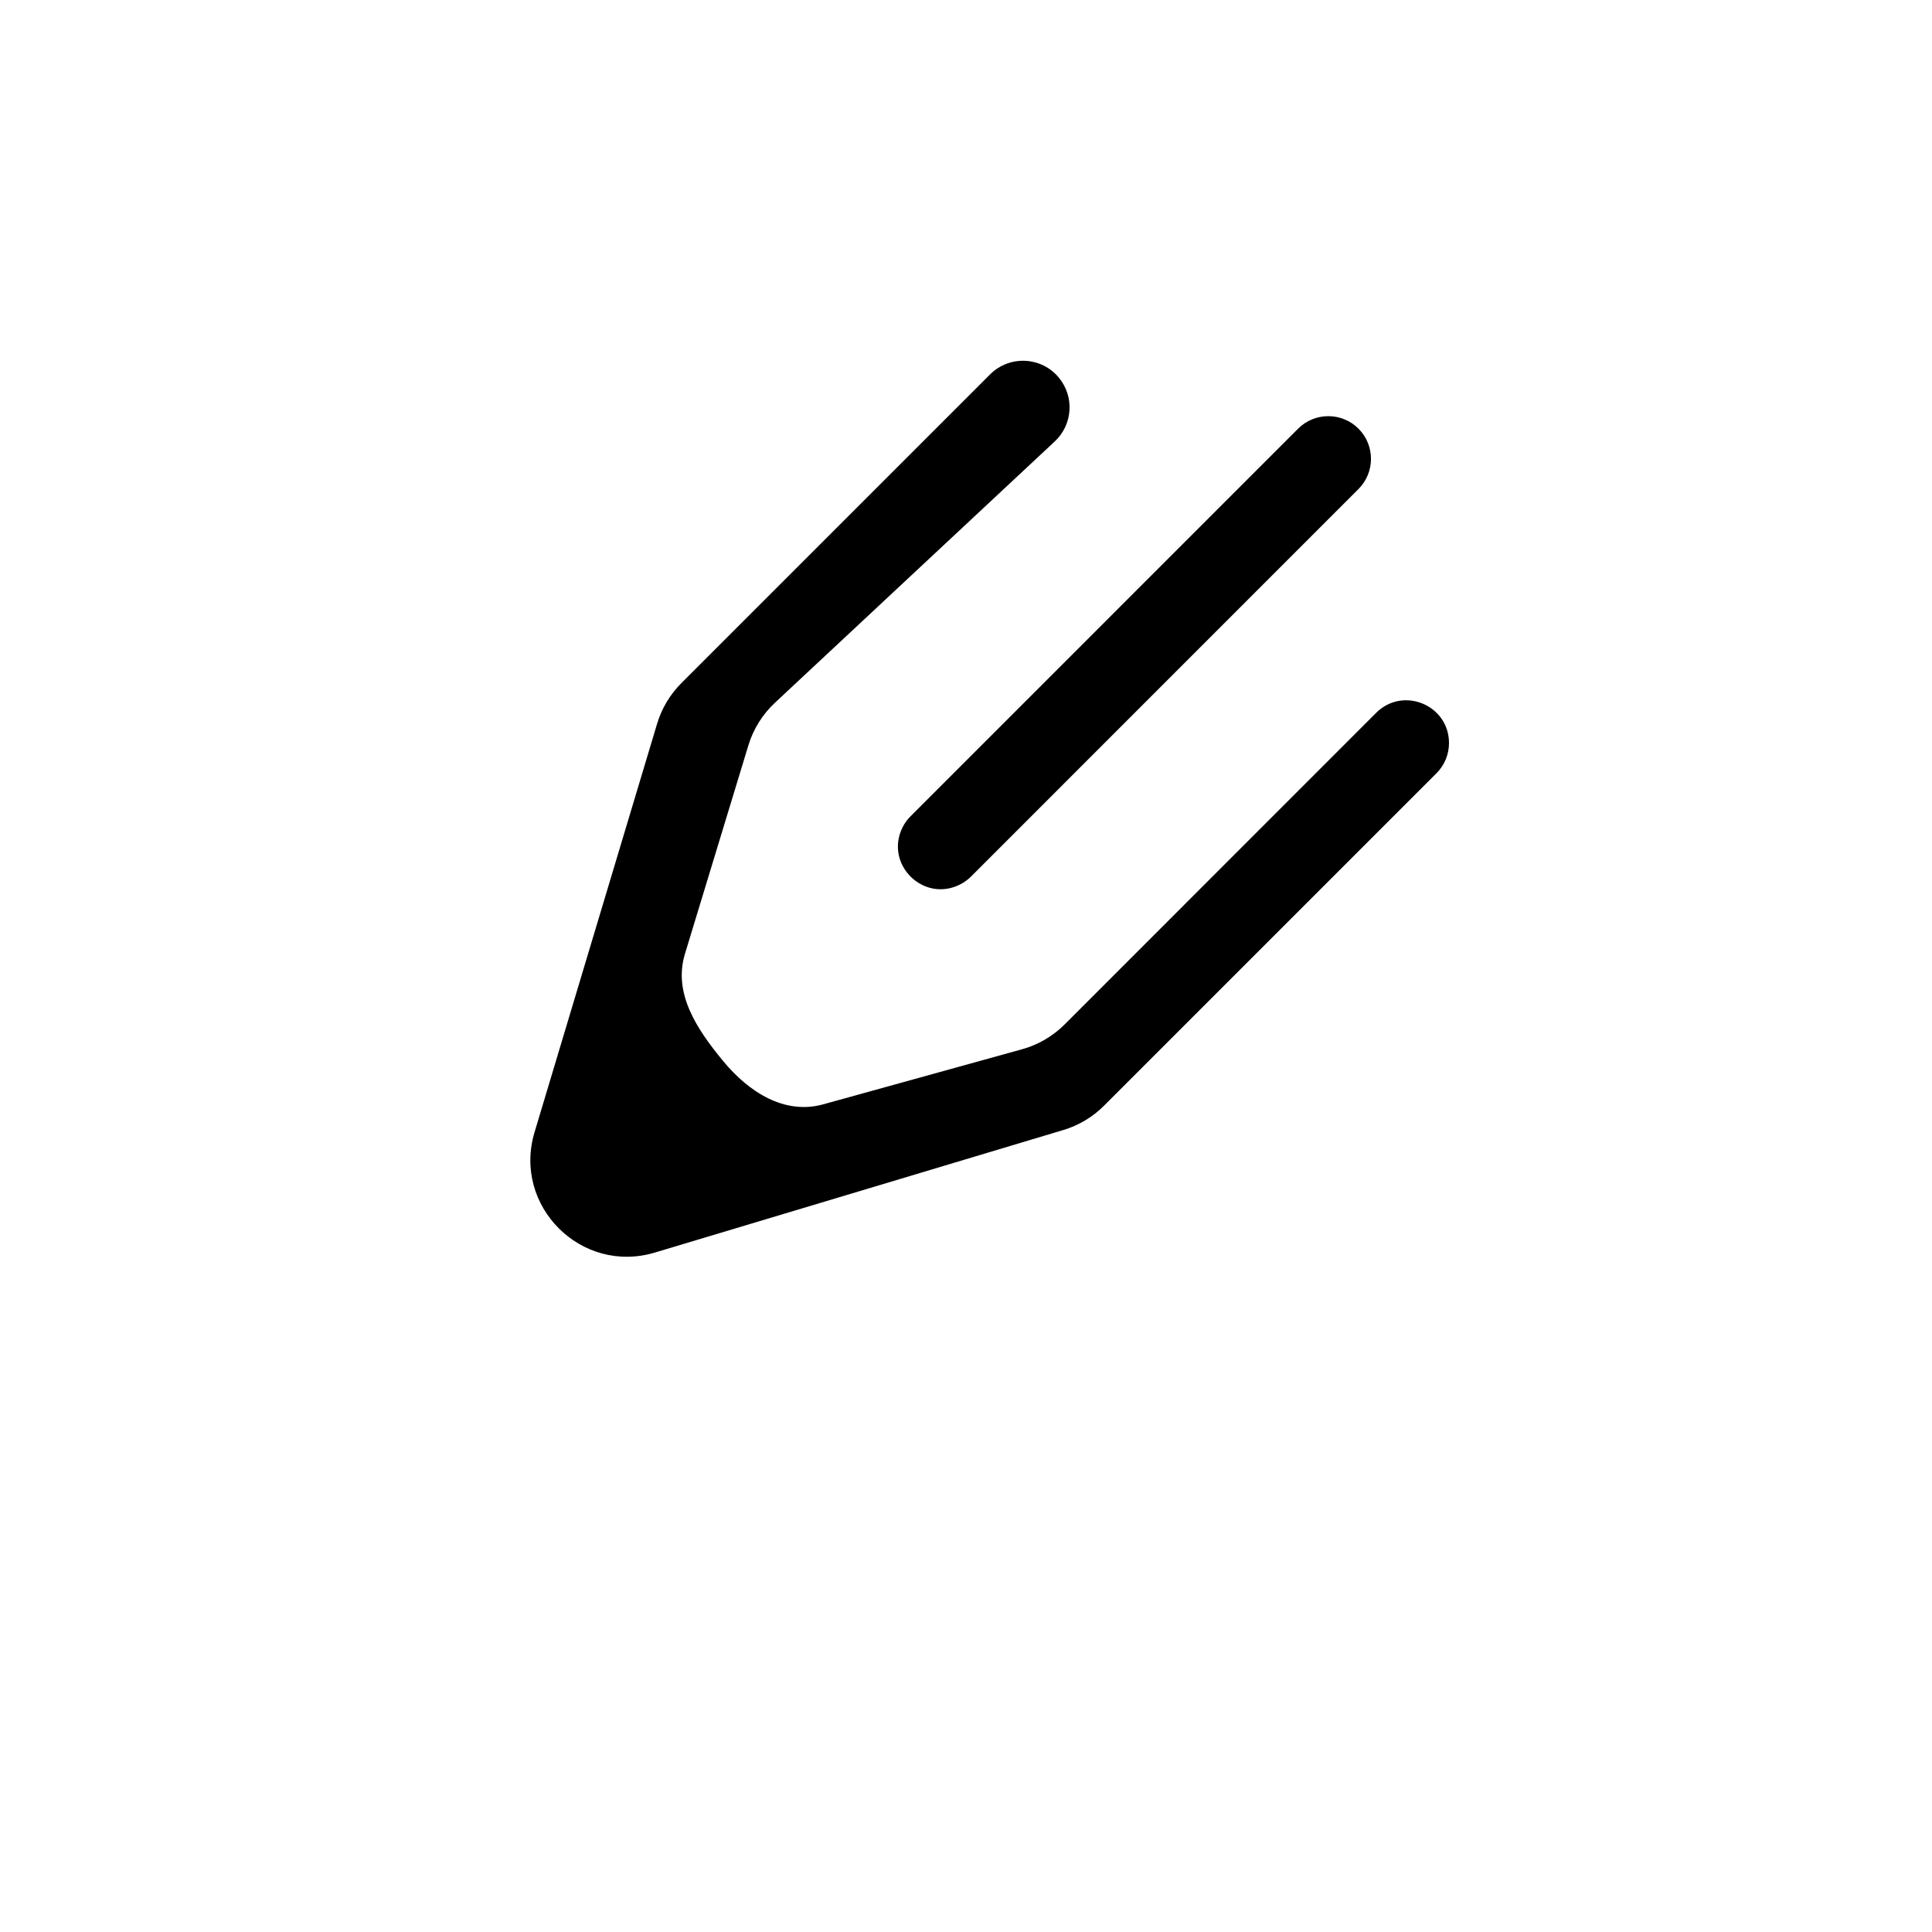
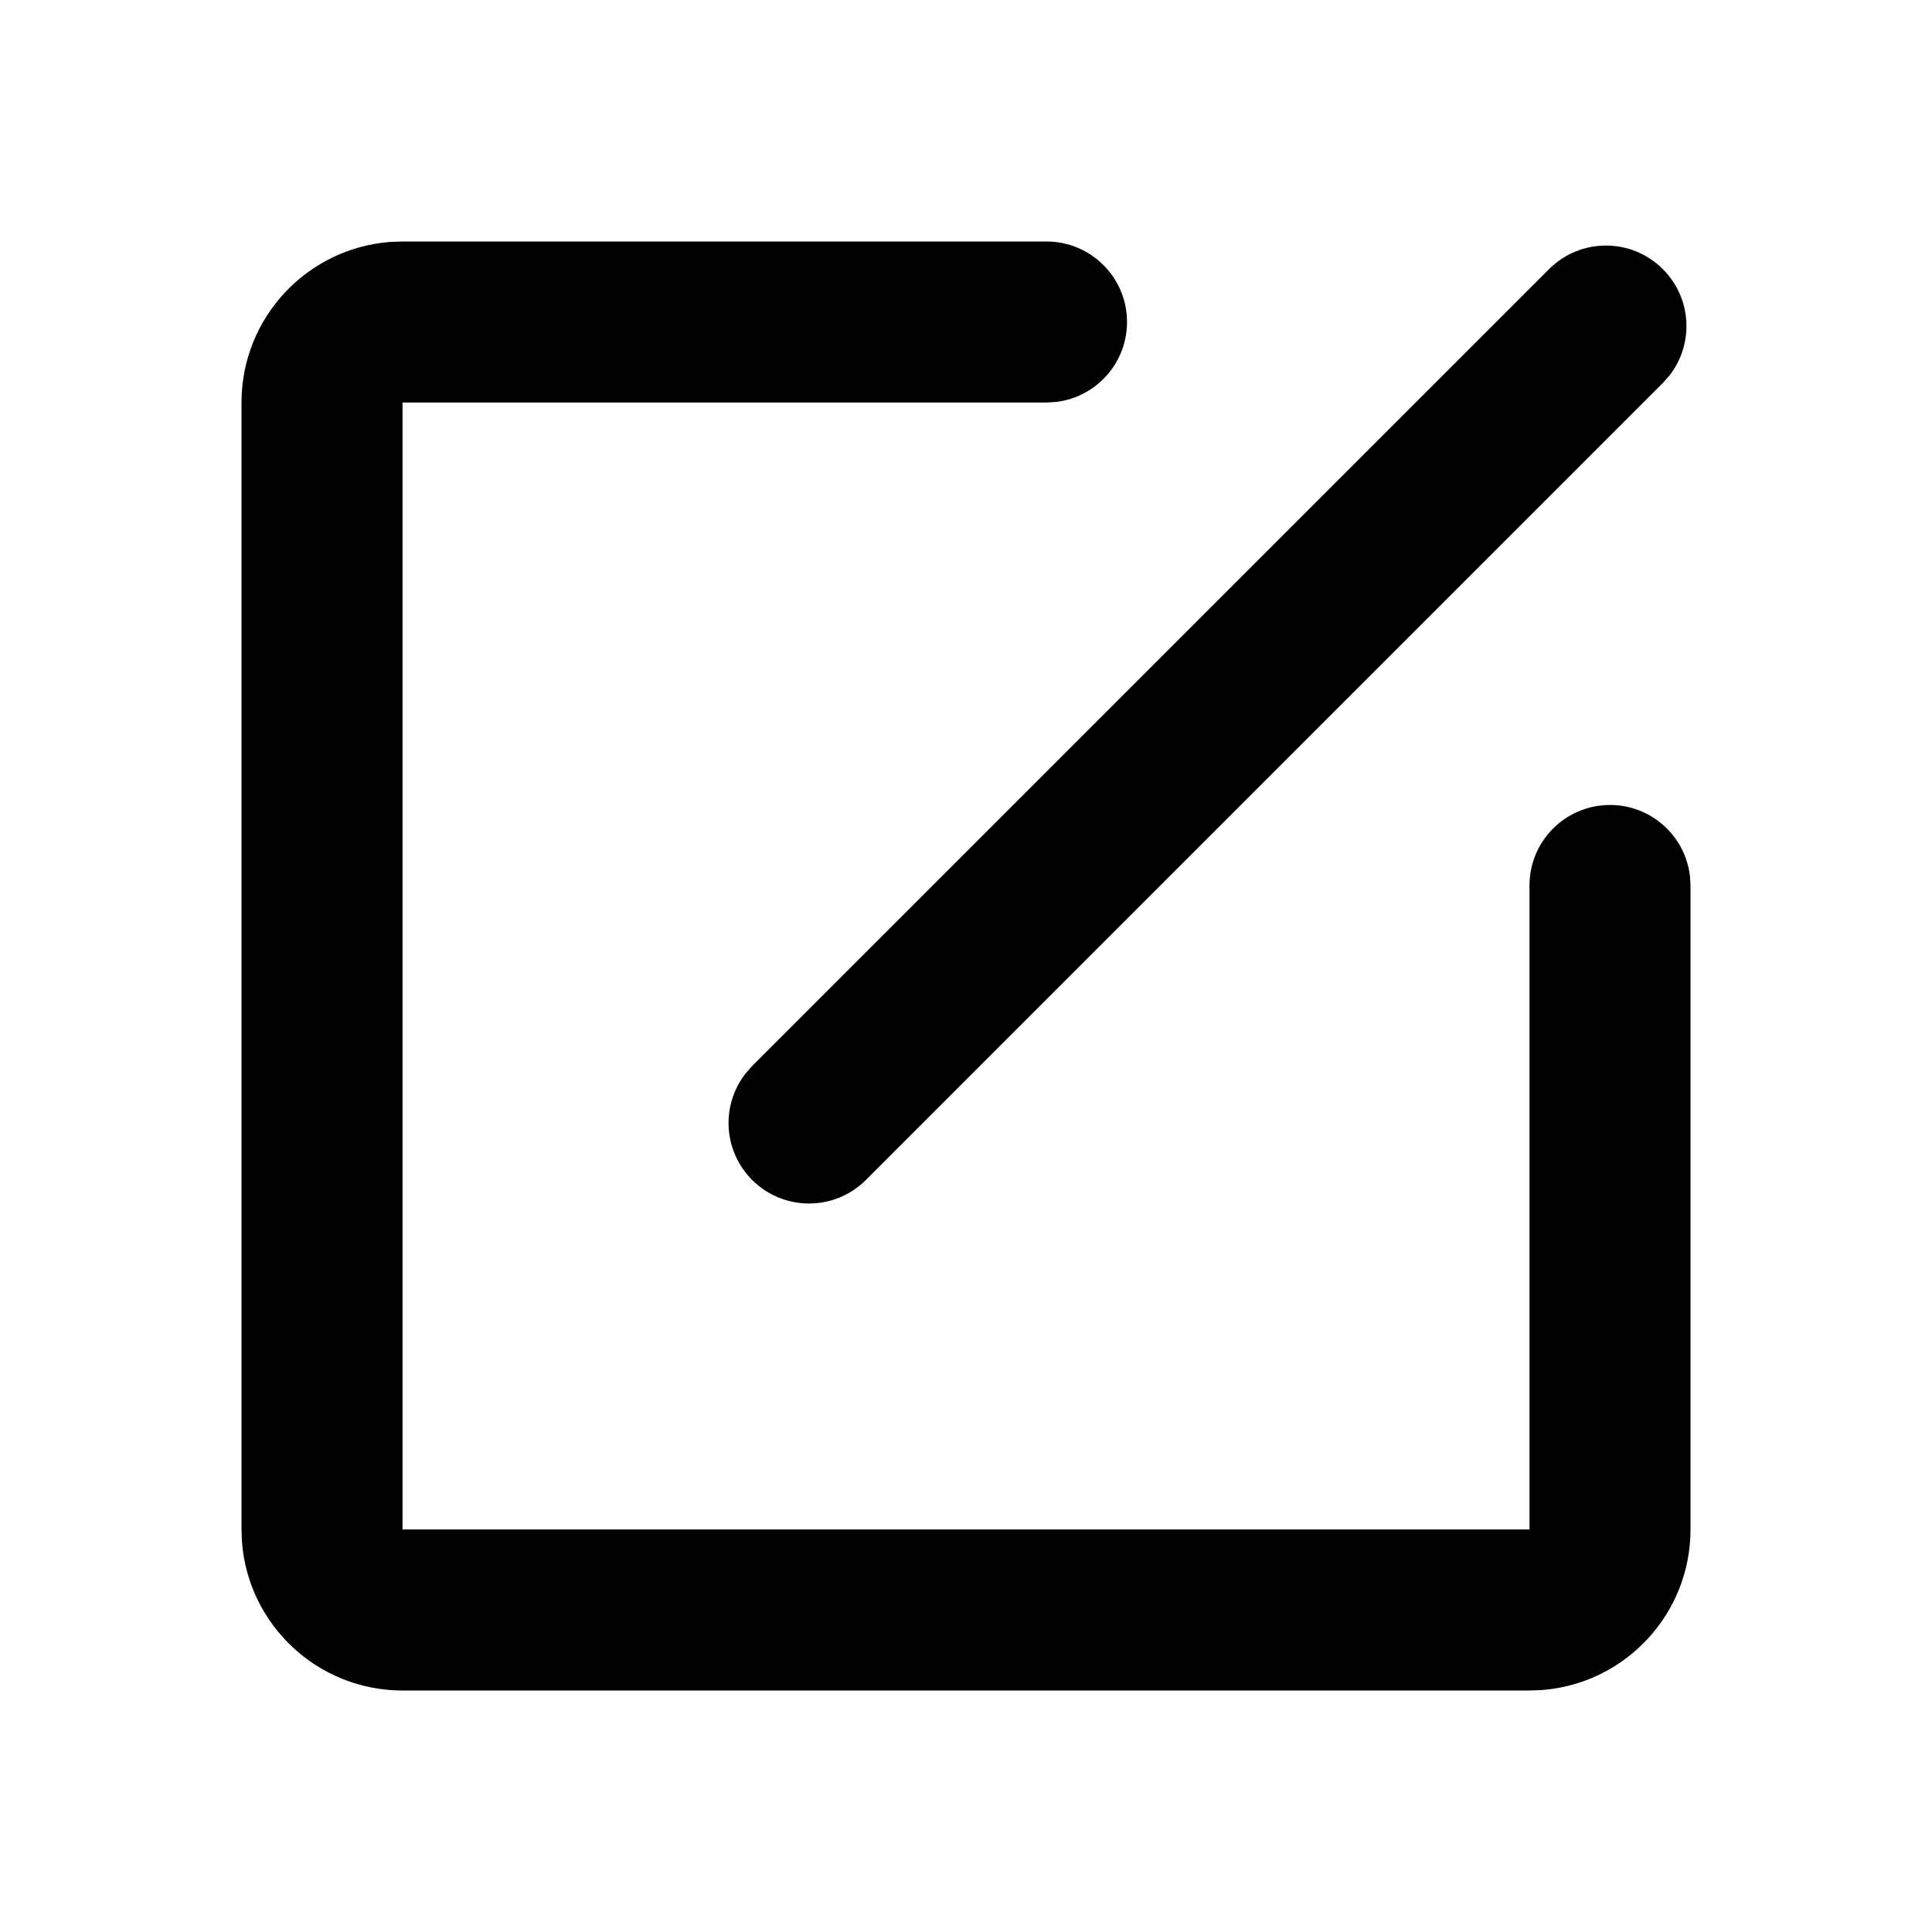
- <svg xmlns="http://www.w3.org/2000/svg" width="40" height="40" viewBox="0 0 40 40">
-   <path d="M18.687 17.128C18.307 17.888 19.113 18.694 19.873 18.314C19.958 18.272 20.035 18.216 20.103 18.149L28.126 10.125C28.471 9.78 28.471 9.22 28.126 8.875C27.781 8.53 27.221 8.53 26.876 8.875L18.853 16.899C18.785 16.966 18.73 17.043 18.687 17.128ZM17.044 22.864C16.239 23.087 15.498 22.607 14.967 21.962C14.425 21.305 13.933 20.564 14.181 19.749L15.495 15.43C15.597 15.094 15.787 14.79 16.044 14.55L21.838 9.139C22.21 8.792 22.248 8.215 21.925 7.822C21.564 7.381 20.901 7.349 20.498 7.752L14.107 14.143C13.873 14.377 13.7 14.666 13.605 14.983L11.067 23.442C10.61 24.968 12.032 26.39 13.558 25.933L22.017 23.395C22.334 23.3 22.622 23.128 22.857 22.893L29.741 16.009C29.907 15.843 30 15.618 30 15.384C30 14.597 29.048 14.202 28.491 14.759L22.041 21.211C21.796 21.455 21.493 21.632 21.16 21.724L17.044 22.864Z" fill="currentColor" />
+ <svg xmlns="http://www.w3.org/2000/svg" width="32" height="32" viewBox="0 0 32 32">
+   <path d="M17.333 4C18.07 4 18.667 4.597 18.667 5.333C18.667 6.017 18.152 6.581 17.489 6.658L17.333 6.667H6.667V25.333H25.333V14.667C25.333 13.93 25.93 13.333 26.667 13.333C27.351 13.333 27.914 13.848 27.991 14.511L28 14.667V25.333C28 26.739 26.912 27.891 25.532 27.993L25.333 28H6.667C5.261 28 4.109 26.912 4.007 25.532L4 25.333V6.667C4 5.261 5.088 4.109 6.468 4.007L6.667 4H17.333ZM25.657 4.458C26.177 3.937 27.022 3.937 27.542 4.458C28.023 4.938 28.06 5.695 27.653 6.218L27.542 6.343L14.343 19.543C13.822 20.064 12.978 20.064 12.457 19.543C11.977 19.062 11.94 18.306 12.347 17.783L12.457 17.657L25.657 4.458Z" fill="currentColor" />
</svg>
